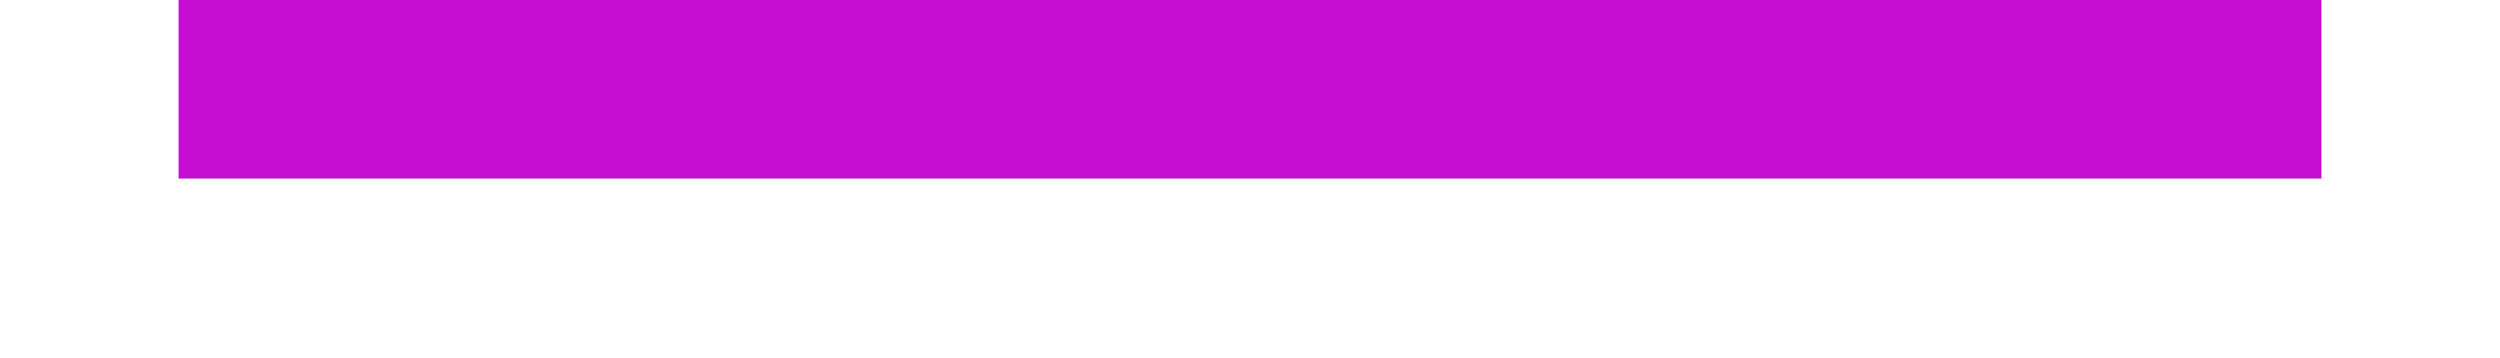
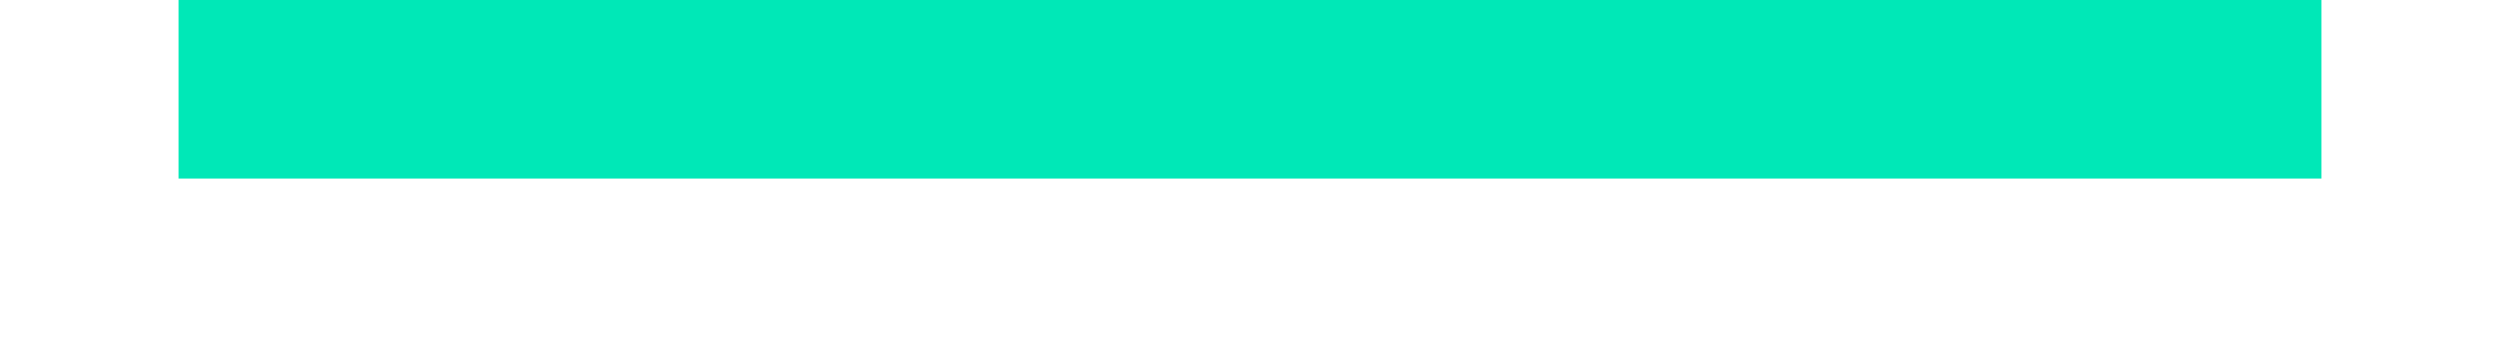
<svg xmlns="http://www.w3.org/2000/svg" xmlns:ns1="http://www.openswatchbook.org/uri/2009/osb" style="display:inline;enable-background:new" version="1.0" id="svg11300" height="4" width="28">
  <defs id="defs3">
    <linearGradient ns1:paint="solid" id="selected_bg_color">
      <stop id="stop4137" offset="0" style="stop-color:#5294e2;stop-opacity:1;" />
    </linearGradient>
  </defs>
  <g transform="translate(0,-296)" id="layer1" style="display:inline">
-     <rect y="296" x="2" height="2" width="24" id="rect4270-9" style="opacity:1;fill:#c50ed2;fill-opacity:1;stroke:none" />
+     <rect y="296" x="2" height="2" width="24" id="rect4270-9" style="opacity:1;fill:#00e8b7;fill-opacity:1;stroke:none" />
  </g>
</svg>
